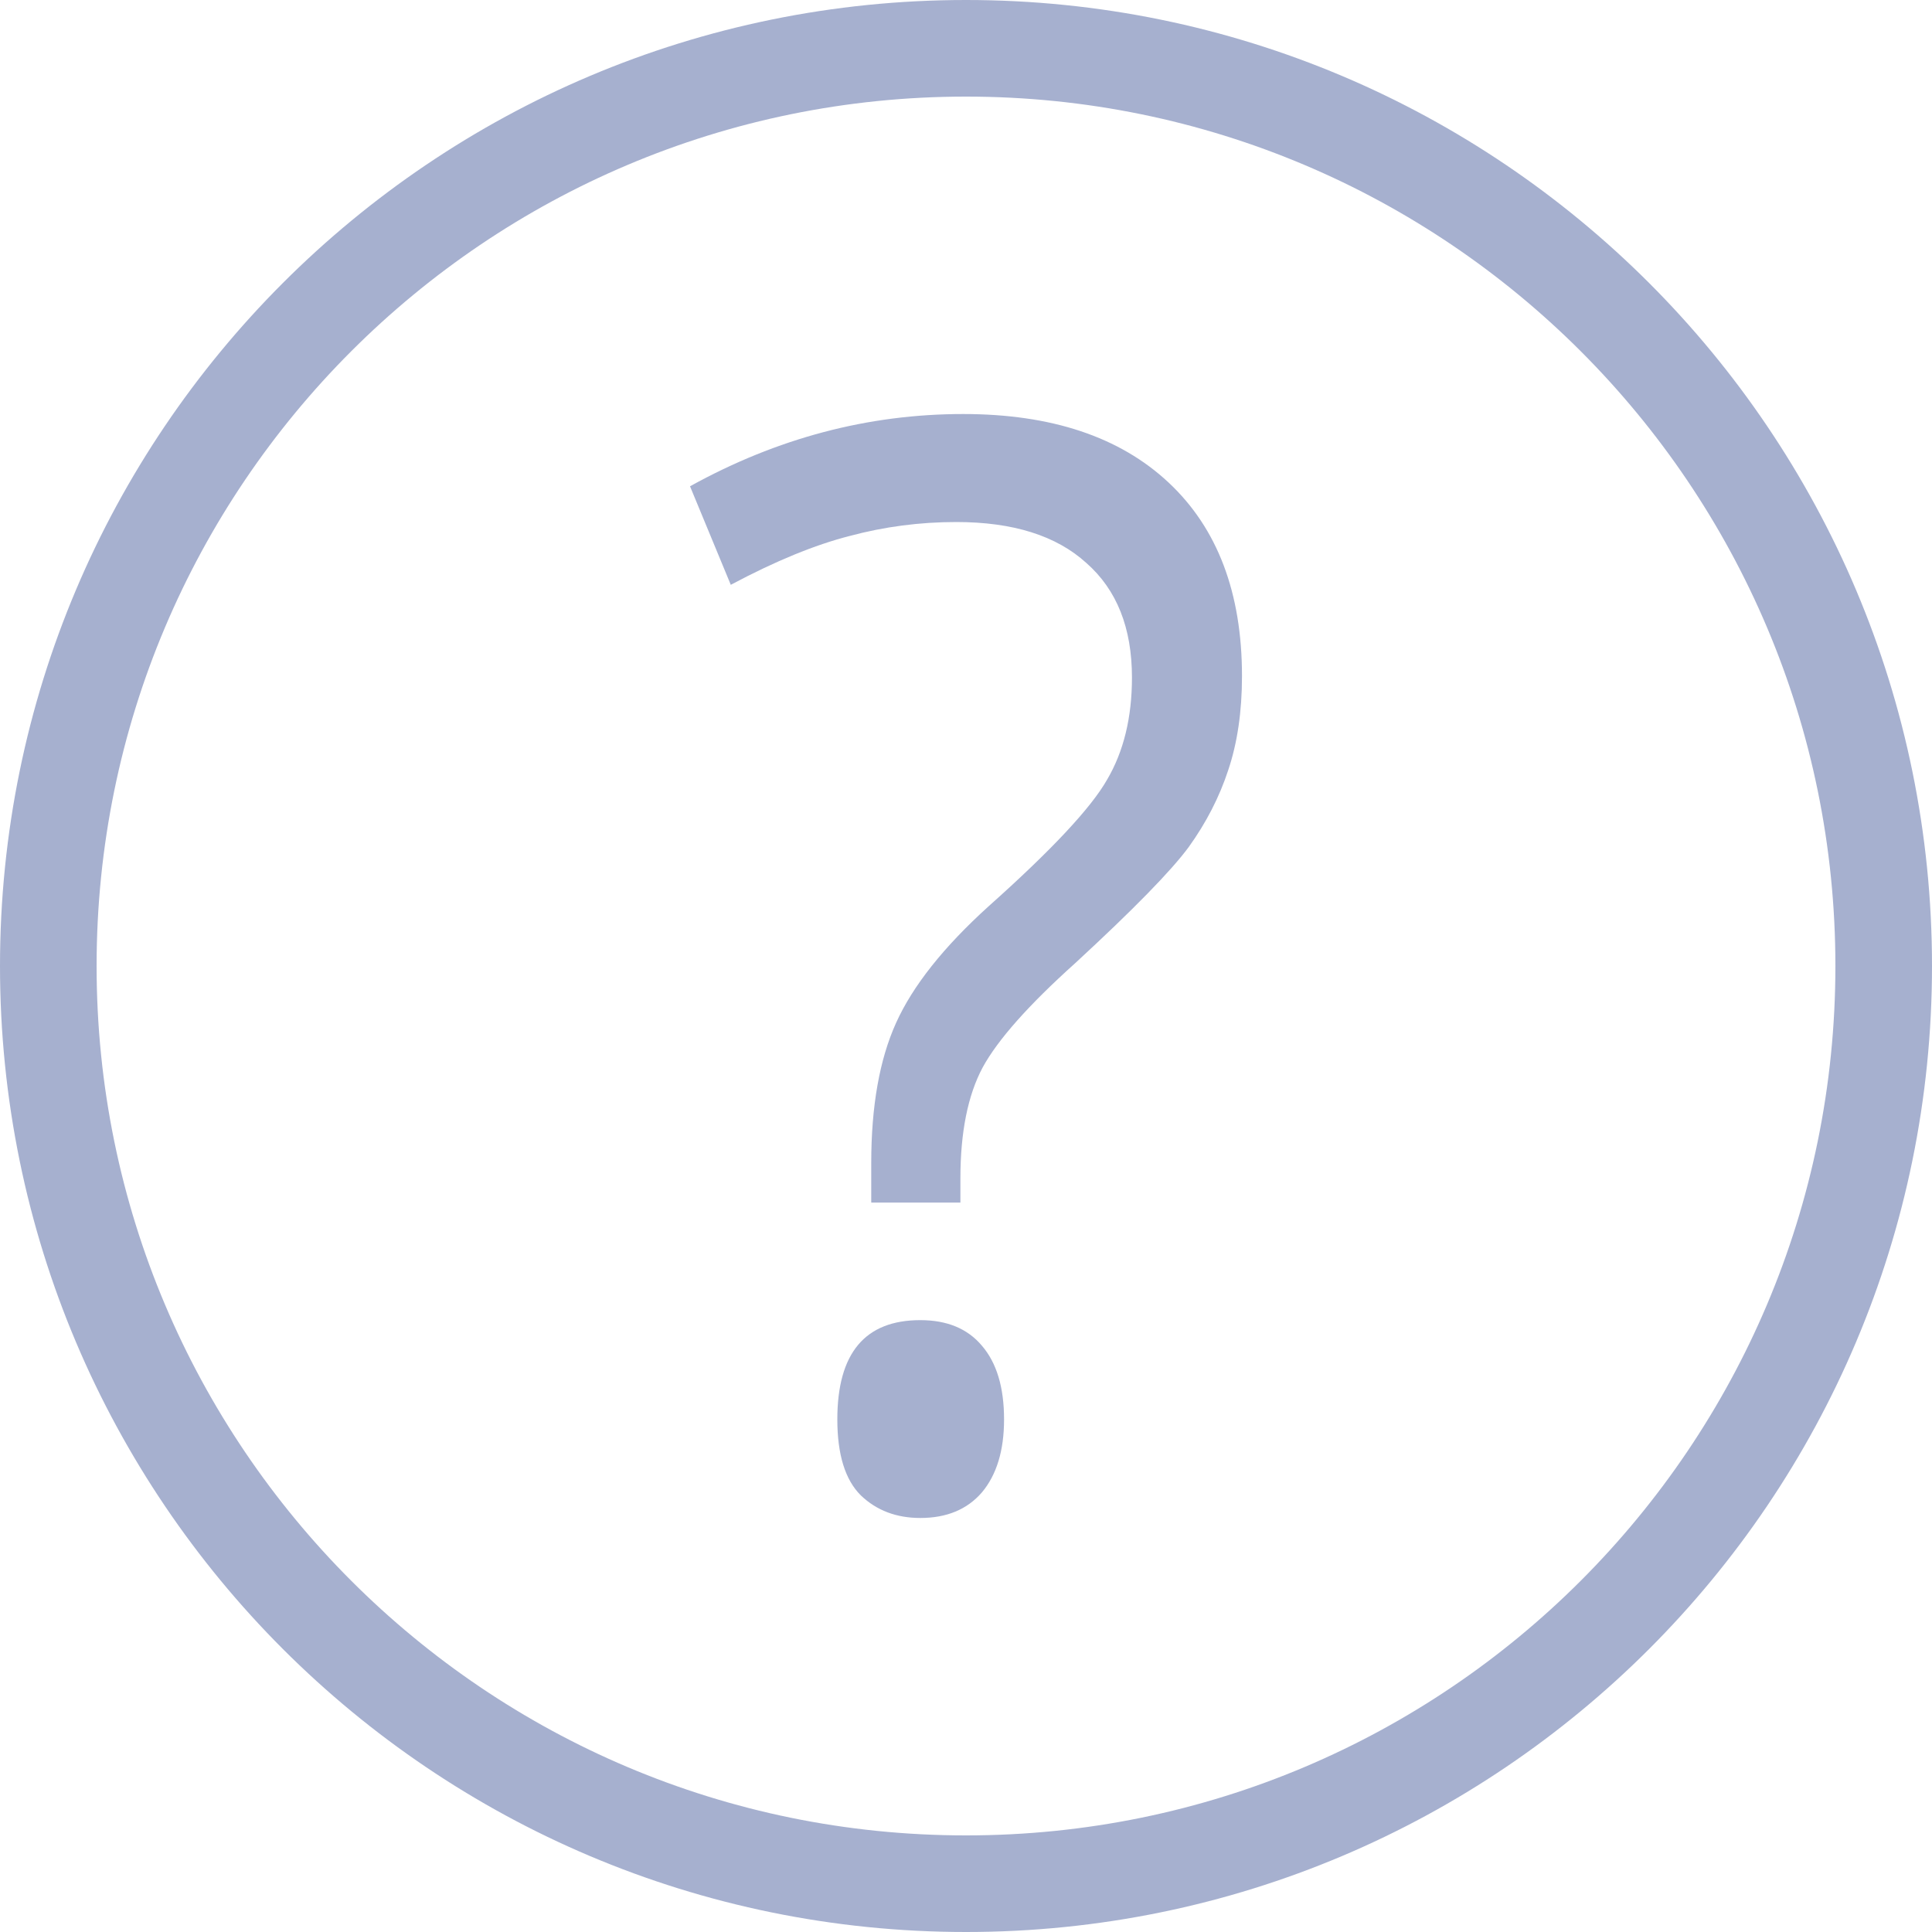
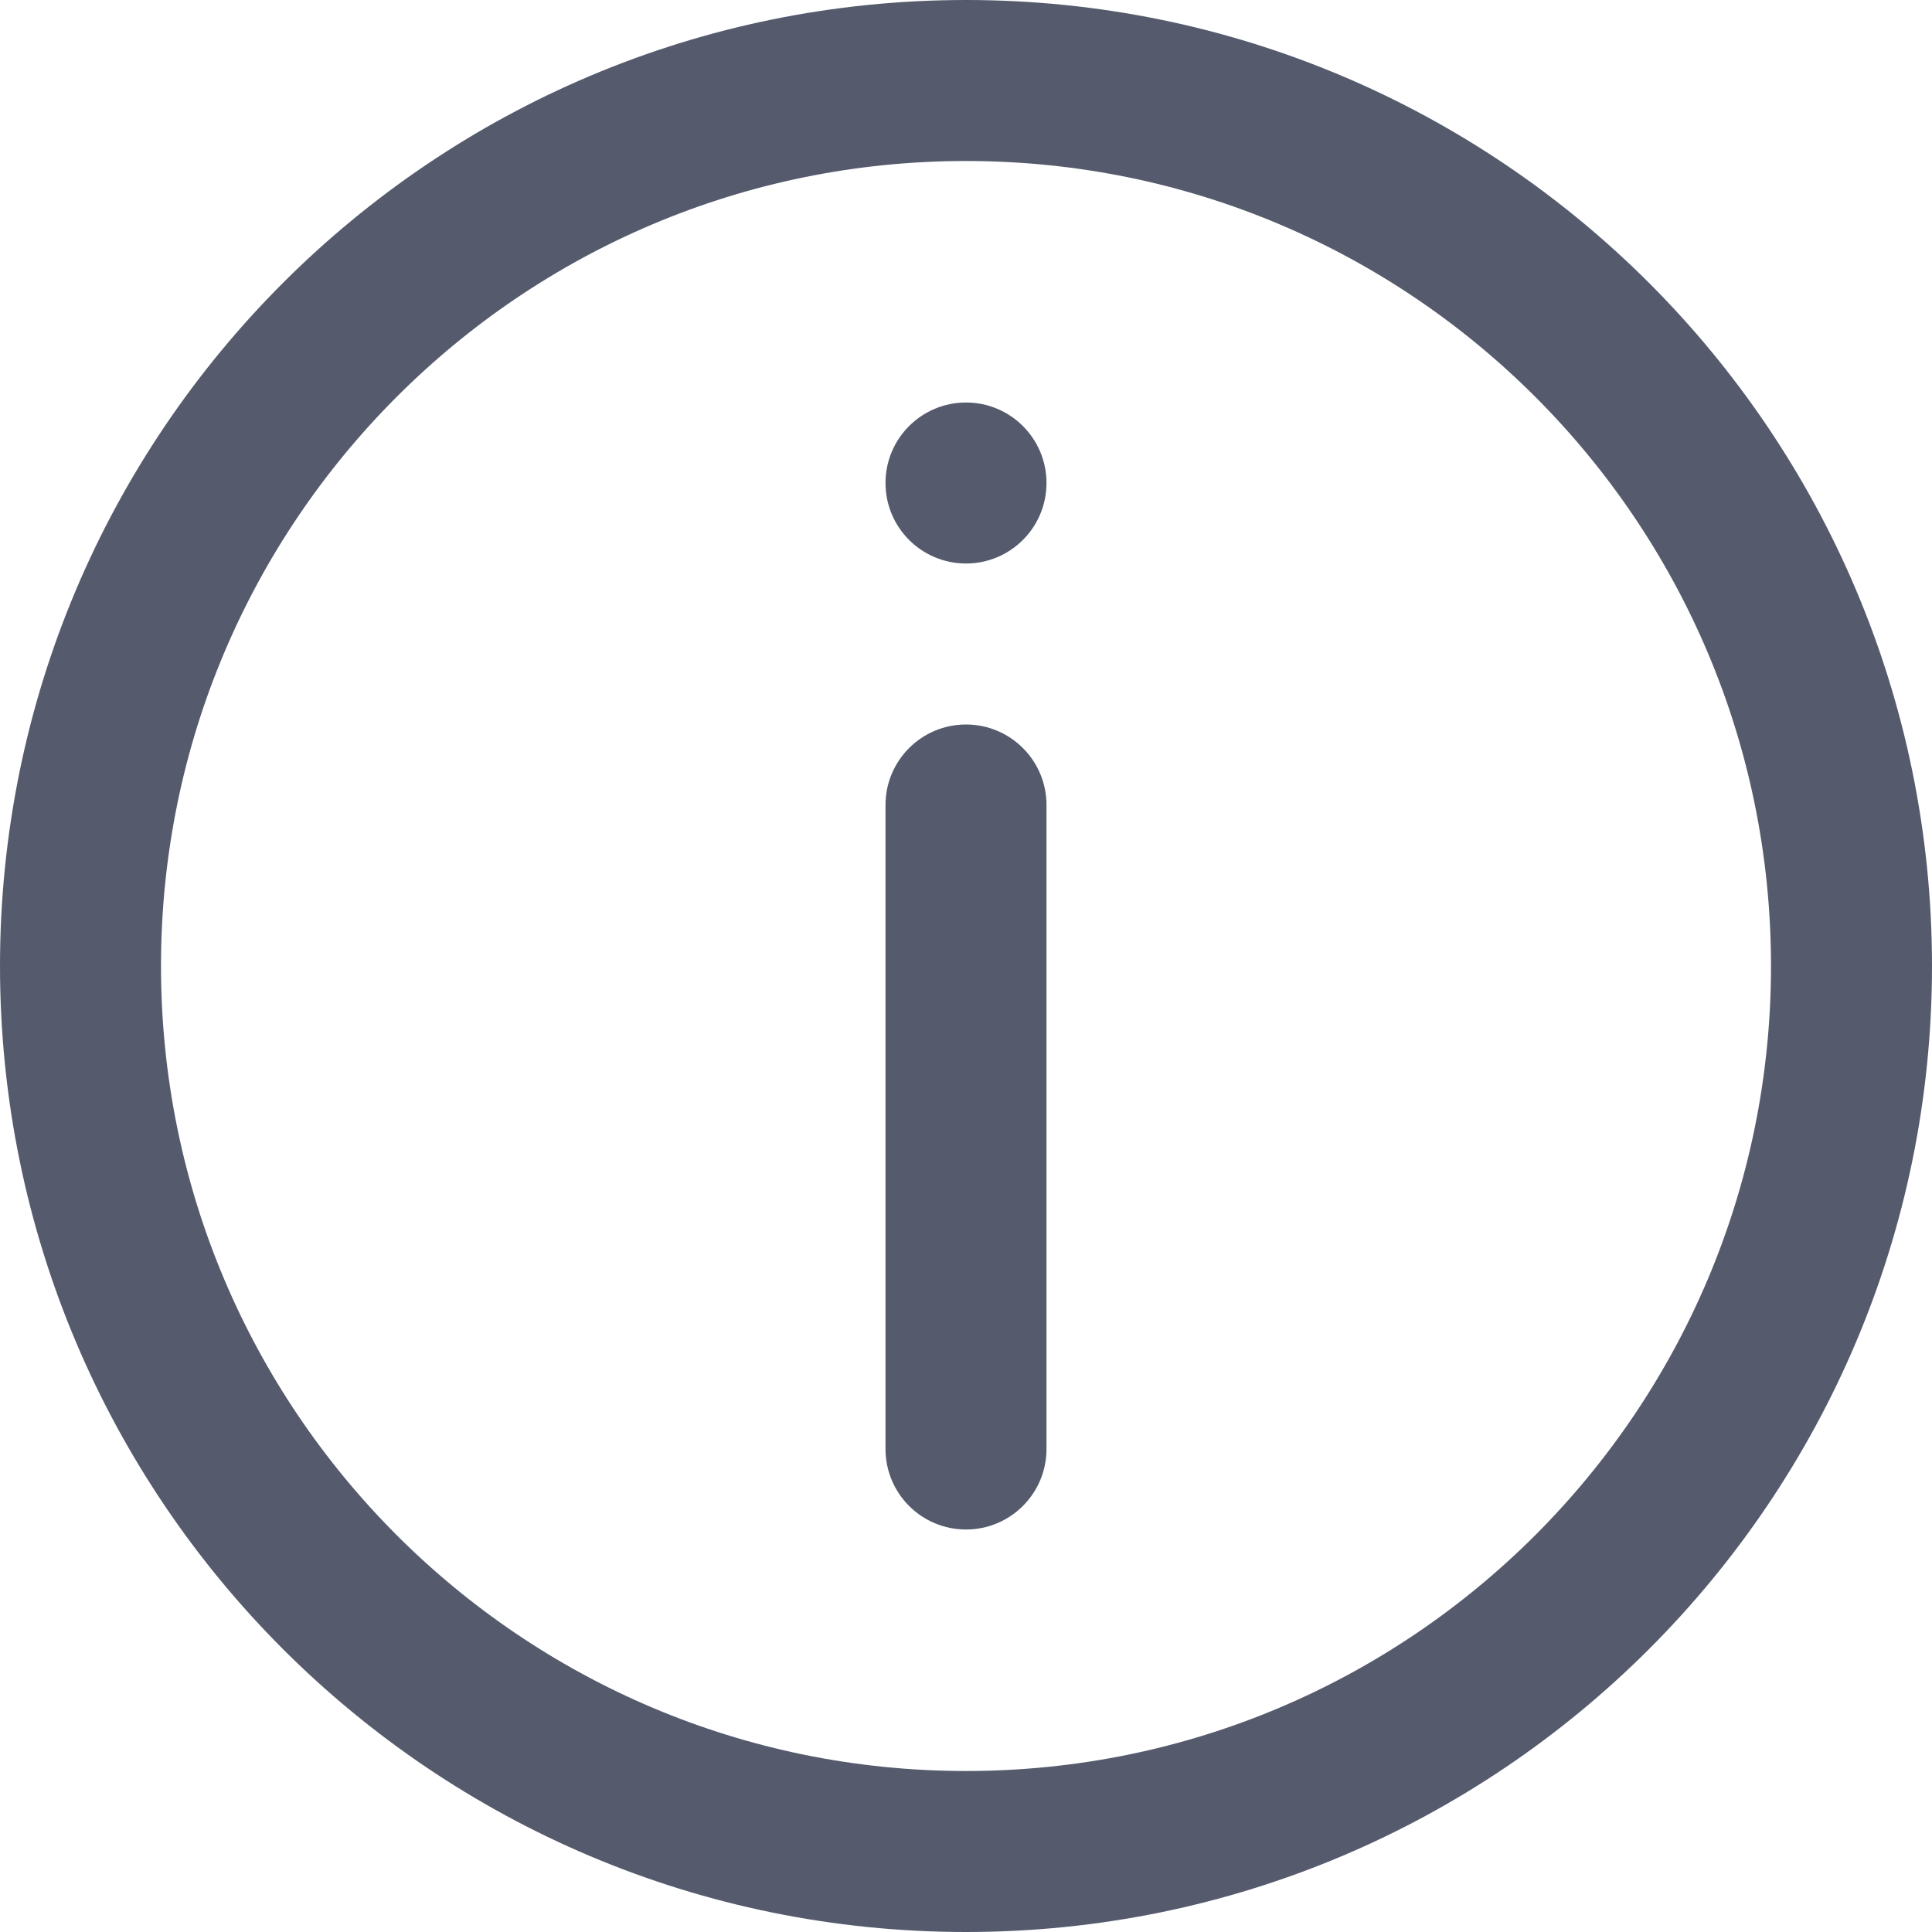
- <svg xmlns="http://www.w3.org/2000/svg" width="20" height="20" viewBox="0 0 20 20" fill="none">
-   <circle cx="10" cy="10" r="9.5" stroke="#A6B0CF" />
-   <path d="M9.019 12.449V12.041C9.019 11.451 9.105 10.967 9.276 10.589C9.448 10.207 9.768 9.803 10.236 9.38C10.885 8.801 11.293 8.365 11.46 8.072C11.632 7.78 11.718 7.427 11.718 7.014C11.718 6.5 11.561 6.105 11.246 5.828C10.935 5.545 10.487 5.404 9.899 5.404C9.522 5.404 9.155 5.452 8.797 5.548C8.439 5.639 8.028 5.807 7.565 6.054L7.143 5.034C8.045 4.535 8.988 4.286 9.971 4.286C10.883 4.286 11.592 4.522 12.098 4.996C12.604 5.47 12.857 6.138 12.857 6.999C12.857 7.367 12.809 7.692 12.714 7.974C12.623 8.251 12.487 8.516 12.306 8.768C12.124 9.015 11.733 9.415 11.131 9.97C10.649 10.403 10.329 10.763 10.172 11.051C10.019 11.338 9.942 11.721 9.942 12.2V12.449H9.019ZM8.668 14.694C8.668 14.008 8.954 13.666 9.527 13.666C9.804 13.666 10.016 13.754 10.164 13.93C10.317 14.107 10.394 14.361 10.394 14.694C10.394 15.016 10.317 15.268 10.164 15.45C10.012 15.626 9.799 15.714 9.527 15.714C9.279 15.714 9.074 15.636 8.911 15.48C8.749 15.319 8.668 15.057 8.668 14.694Z" fill="#A6B0CF" />
+ <svg xmlns="http://www.w3.org/2000/svg" width="24" height="24" viewBox="0 0 24 24" fill="none">
+   <circle cx="12" cy="12" r="11" stroke="#555B6D" stroke-width="2" />
+   <rect x="11" y="9" width="2" height="10" rx="1" fill="#555B6D" />
+   <rect x="11" y="5" width="2" height="2" rx="1" fill="#555B6D" />
</svg>
